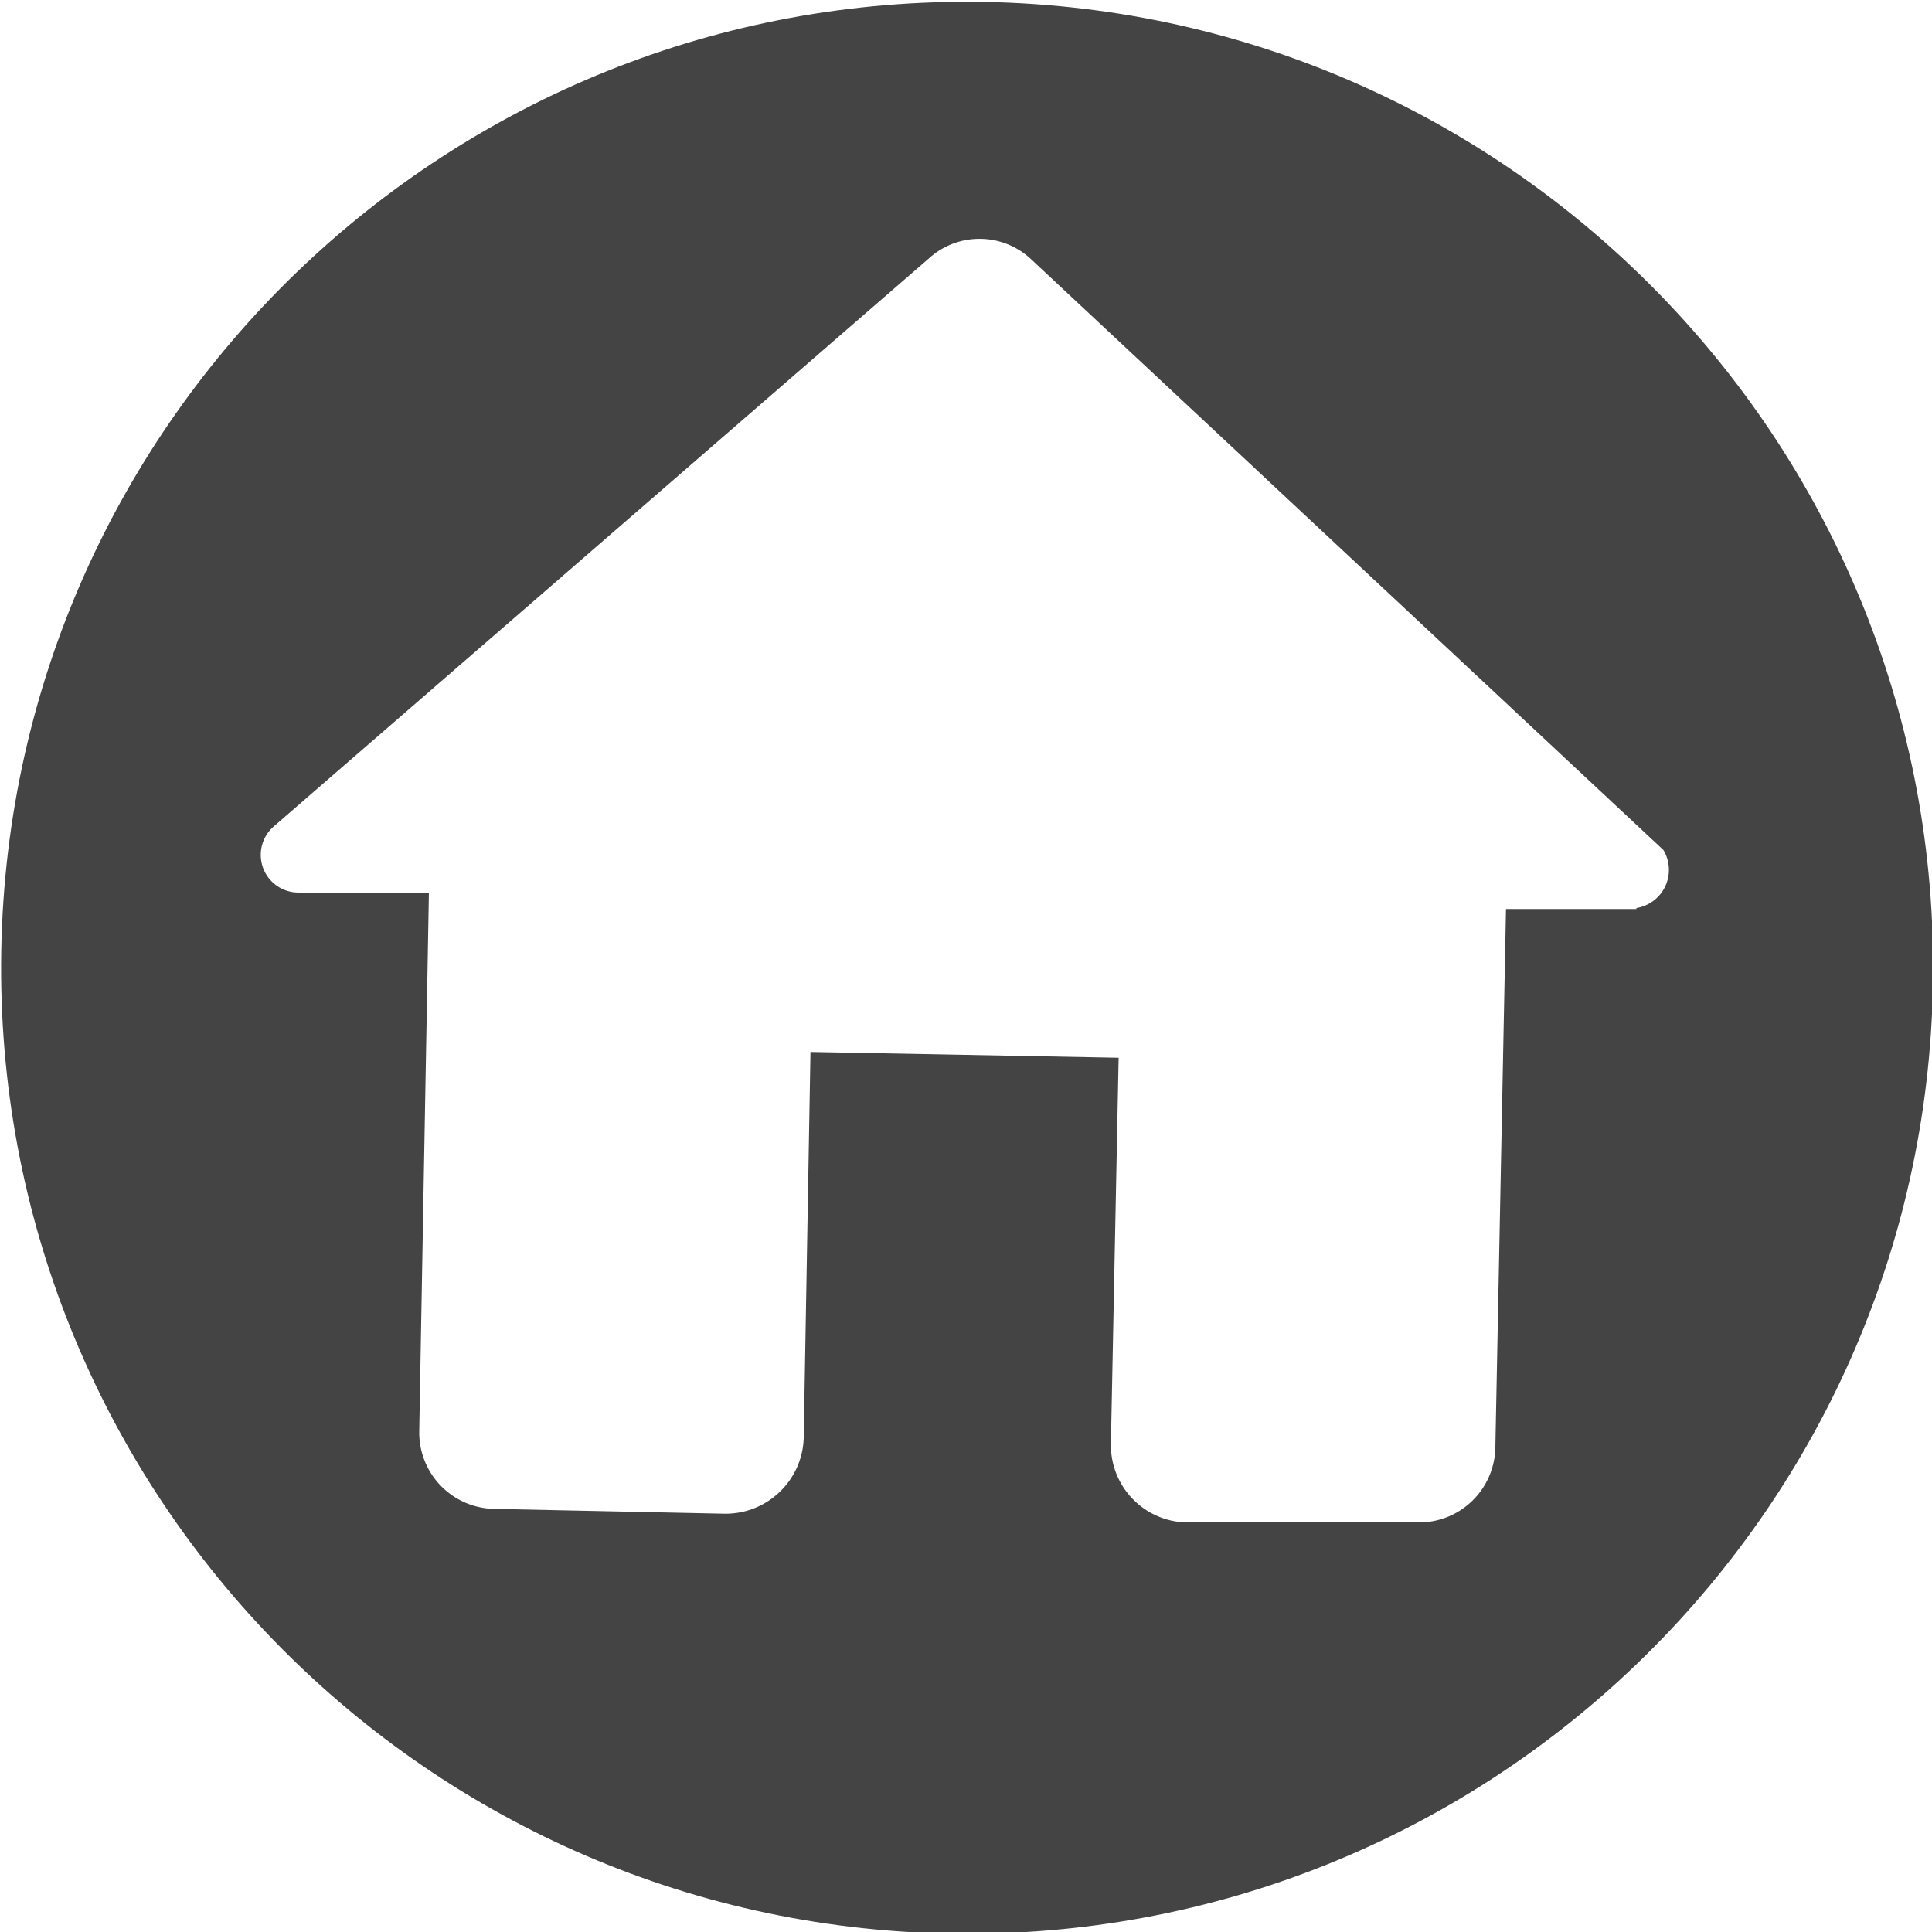
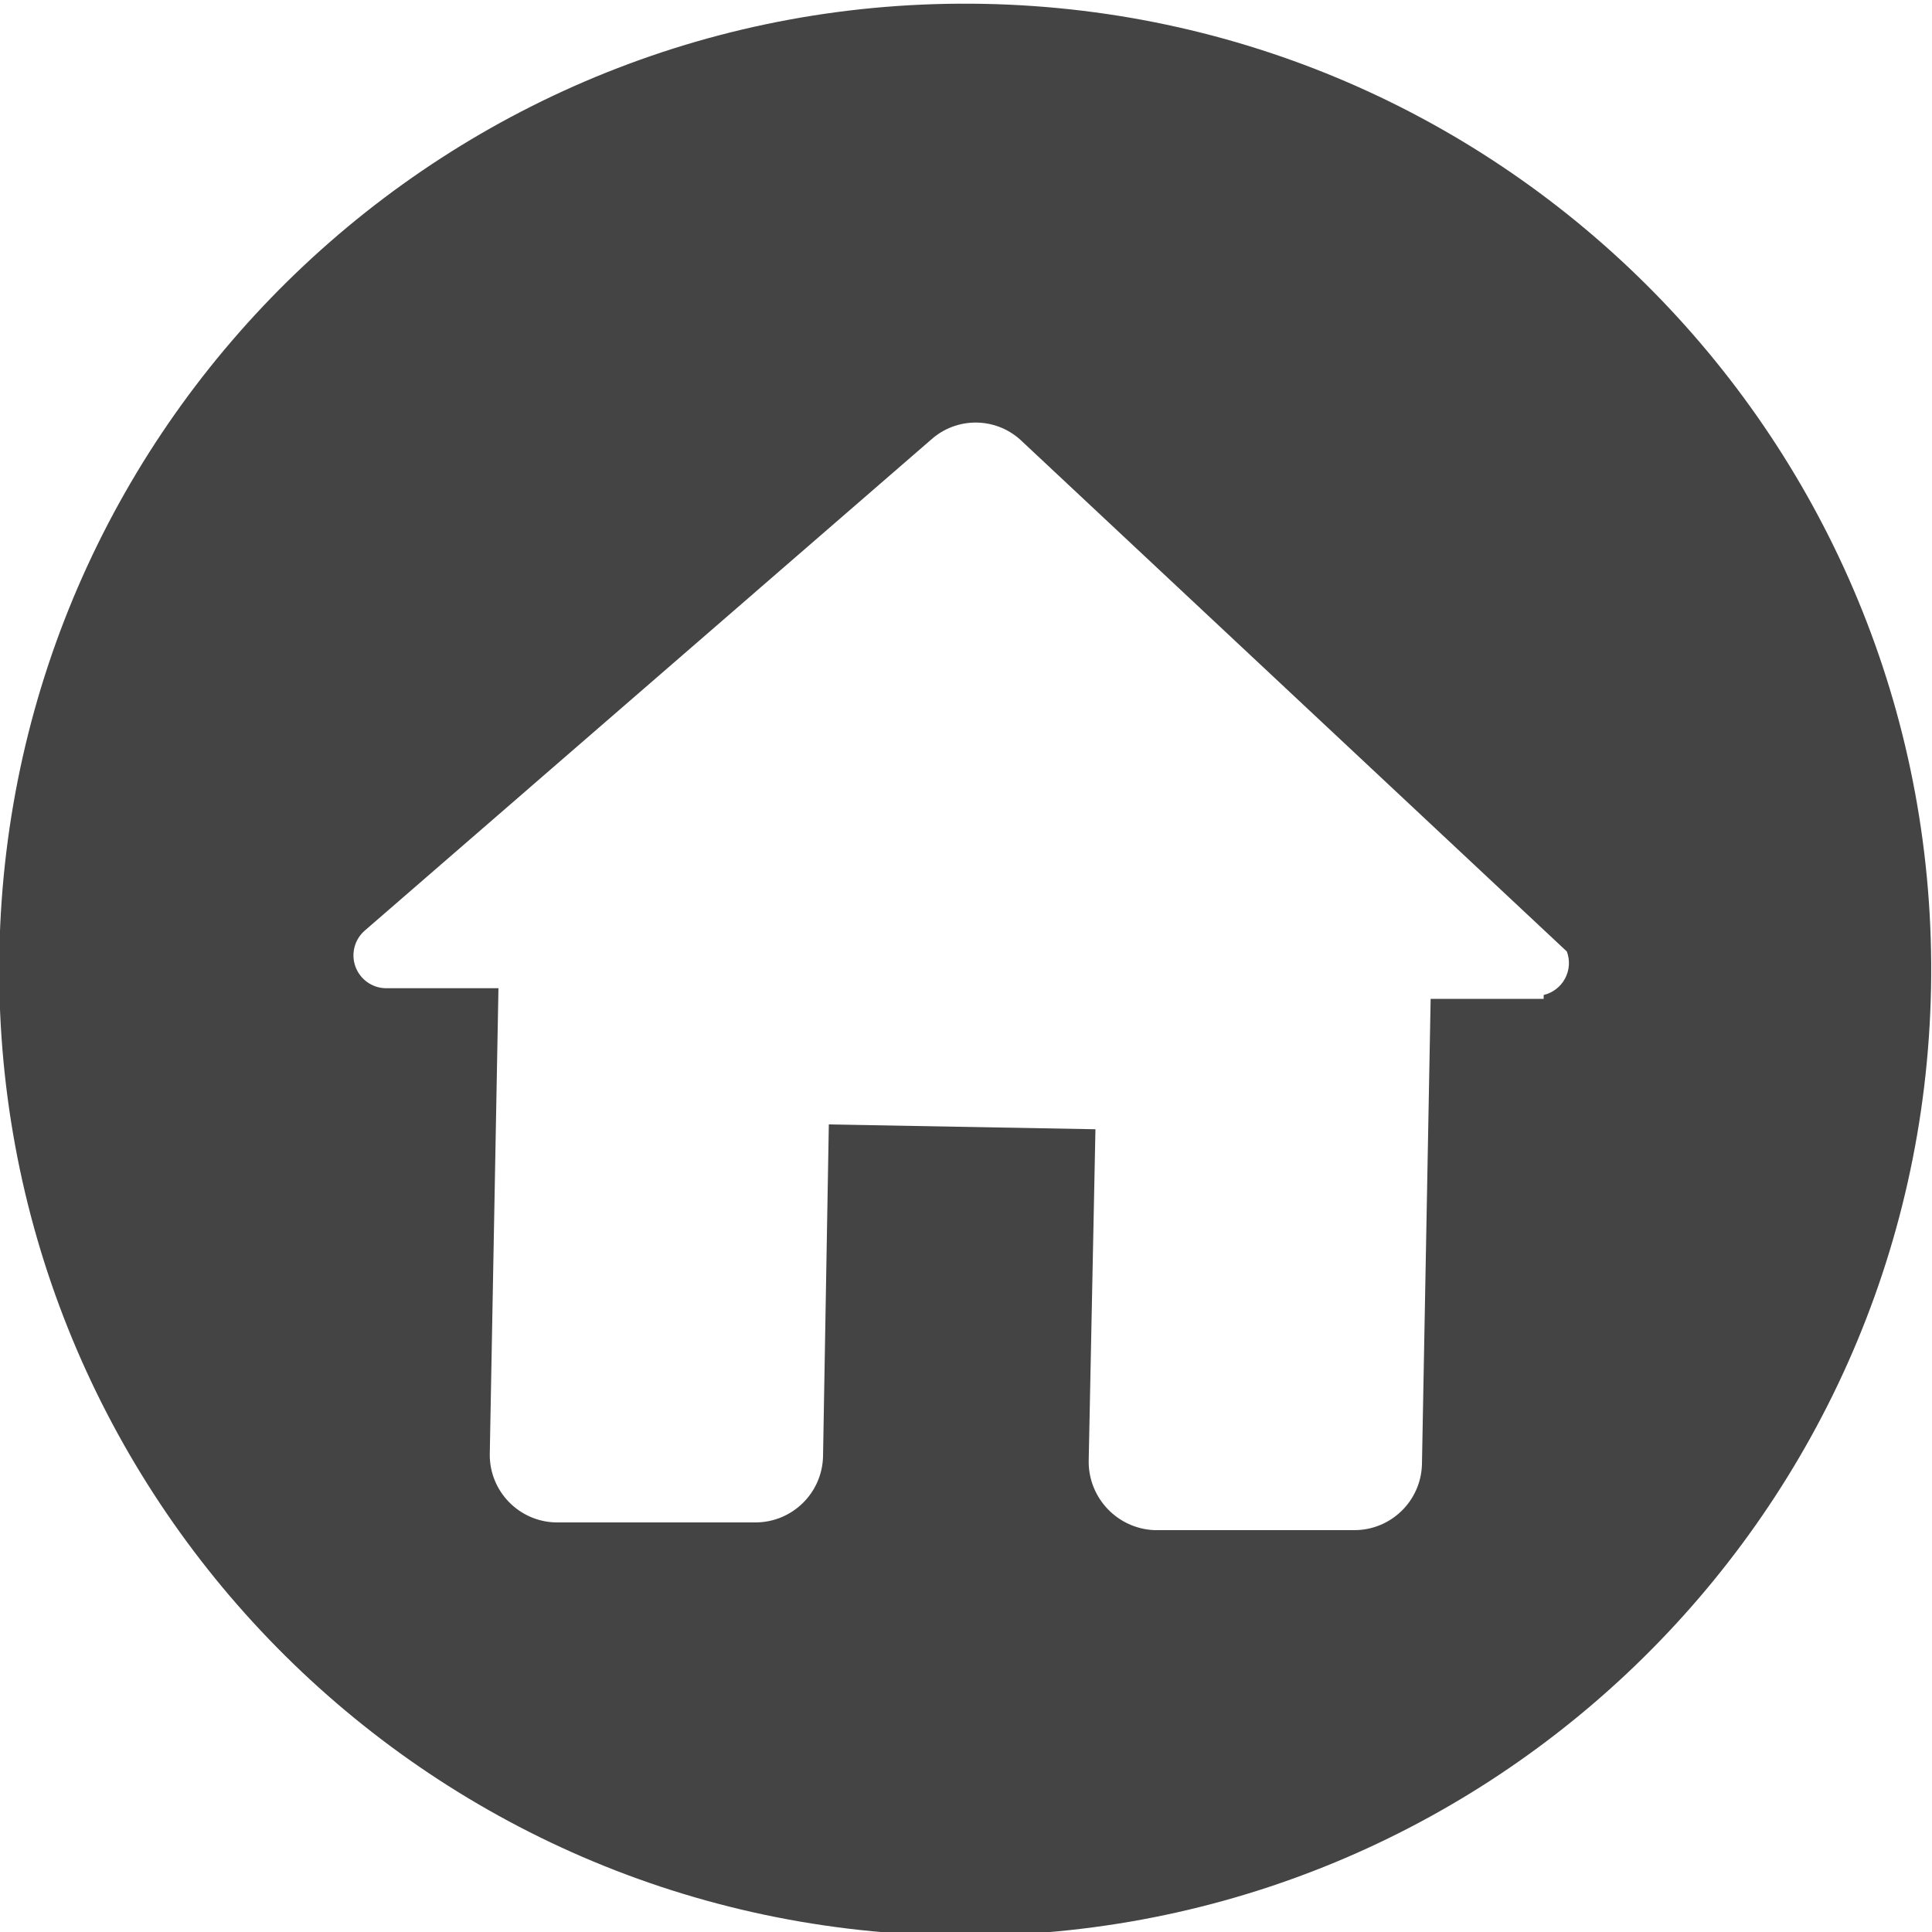
<svg xmlns="http://www.w3.org/2000/svg" id="Layer_32" data-name="Layer 32" viewBox="0 0 20 20">
  <defs>
    <style>.cls-1{fill:#444;}</style>
  </defs>
-   <path class="cls-1" d="M504.18,375A10,10,0,1,0,514,385.17,10,10,0,0,0,504.18,375Zm6.75,9.39-1.35,0-.11,5.57a.79.79,0,0,1-.81.78l-2.39,0a.8.8,0,0,1-.78-.81l.08-4-3.19-.06-.07,4a.81.81,0,0,1-.81.78l-2.39-.05a.79.79,0,0,1-.78-.81l.1-5.57-1.35,0a.39.39,0,0,1-.25-.69l6.77-5.87a.78.78,0,0,1,1.06,0l6.55,6.12A.4.4,0,0,1,510.93,384.38Z" transform="translate(-493.99 -374.98)" />
+   <path class="cls-1" d="M527.68,369a10,10,0,1,0,9.8,10.19A10,10,0,0,0,527.68,369Zm5.79,10.3-1.17,0-.09,4.82a.7.7,0,0,1-.7.68l-2.07,0a.71.71,0,0,1-.68-.71l.07-3.44-2.76-.05-.06,3.44a.7.7,0,0,1-.7.68l-2.07,0a.7.7,0,0,1-.68-.7l.09-4.83-1.17,0a.34.34,0,0,1-.21-.6l5.86-5.08a.69.69,0,0,1,.92,0l5.66,5.3A.34.34,0,0,1,533.47,379.26Z" transform="translate(-517.49 -368.96)" />
</svg>
